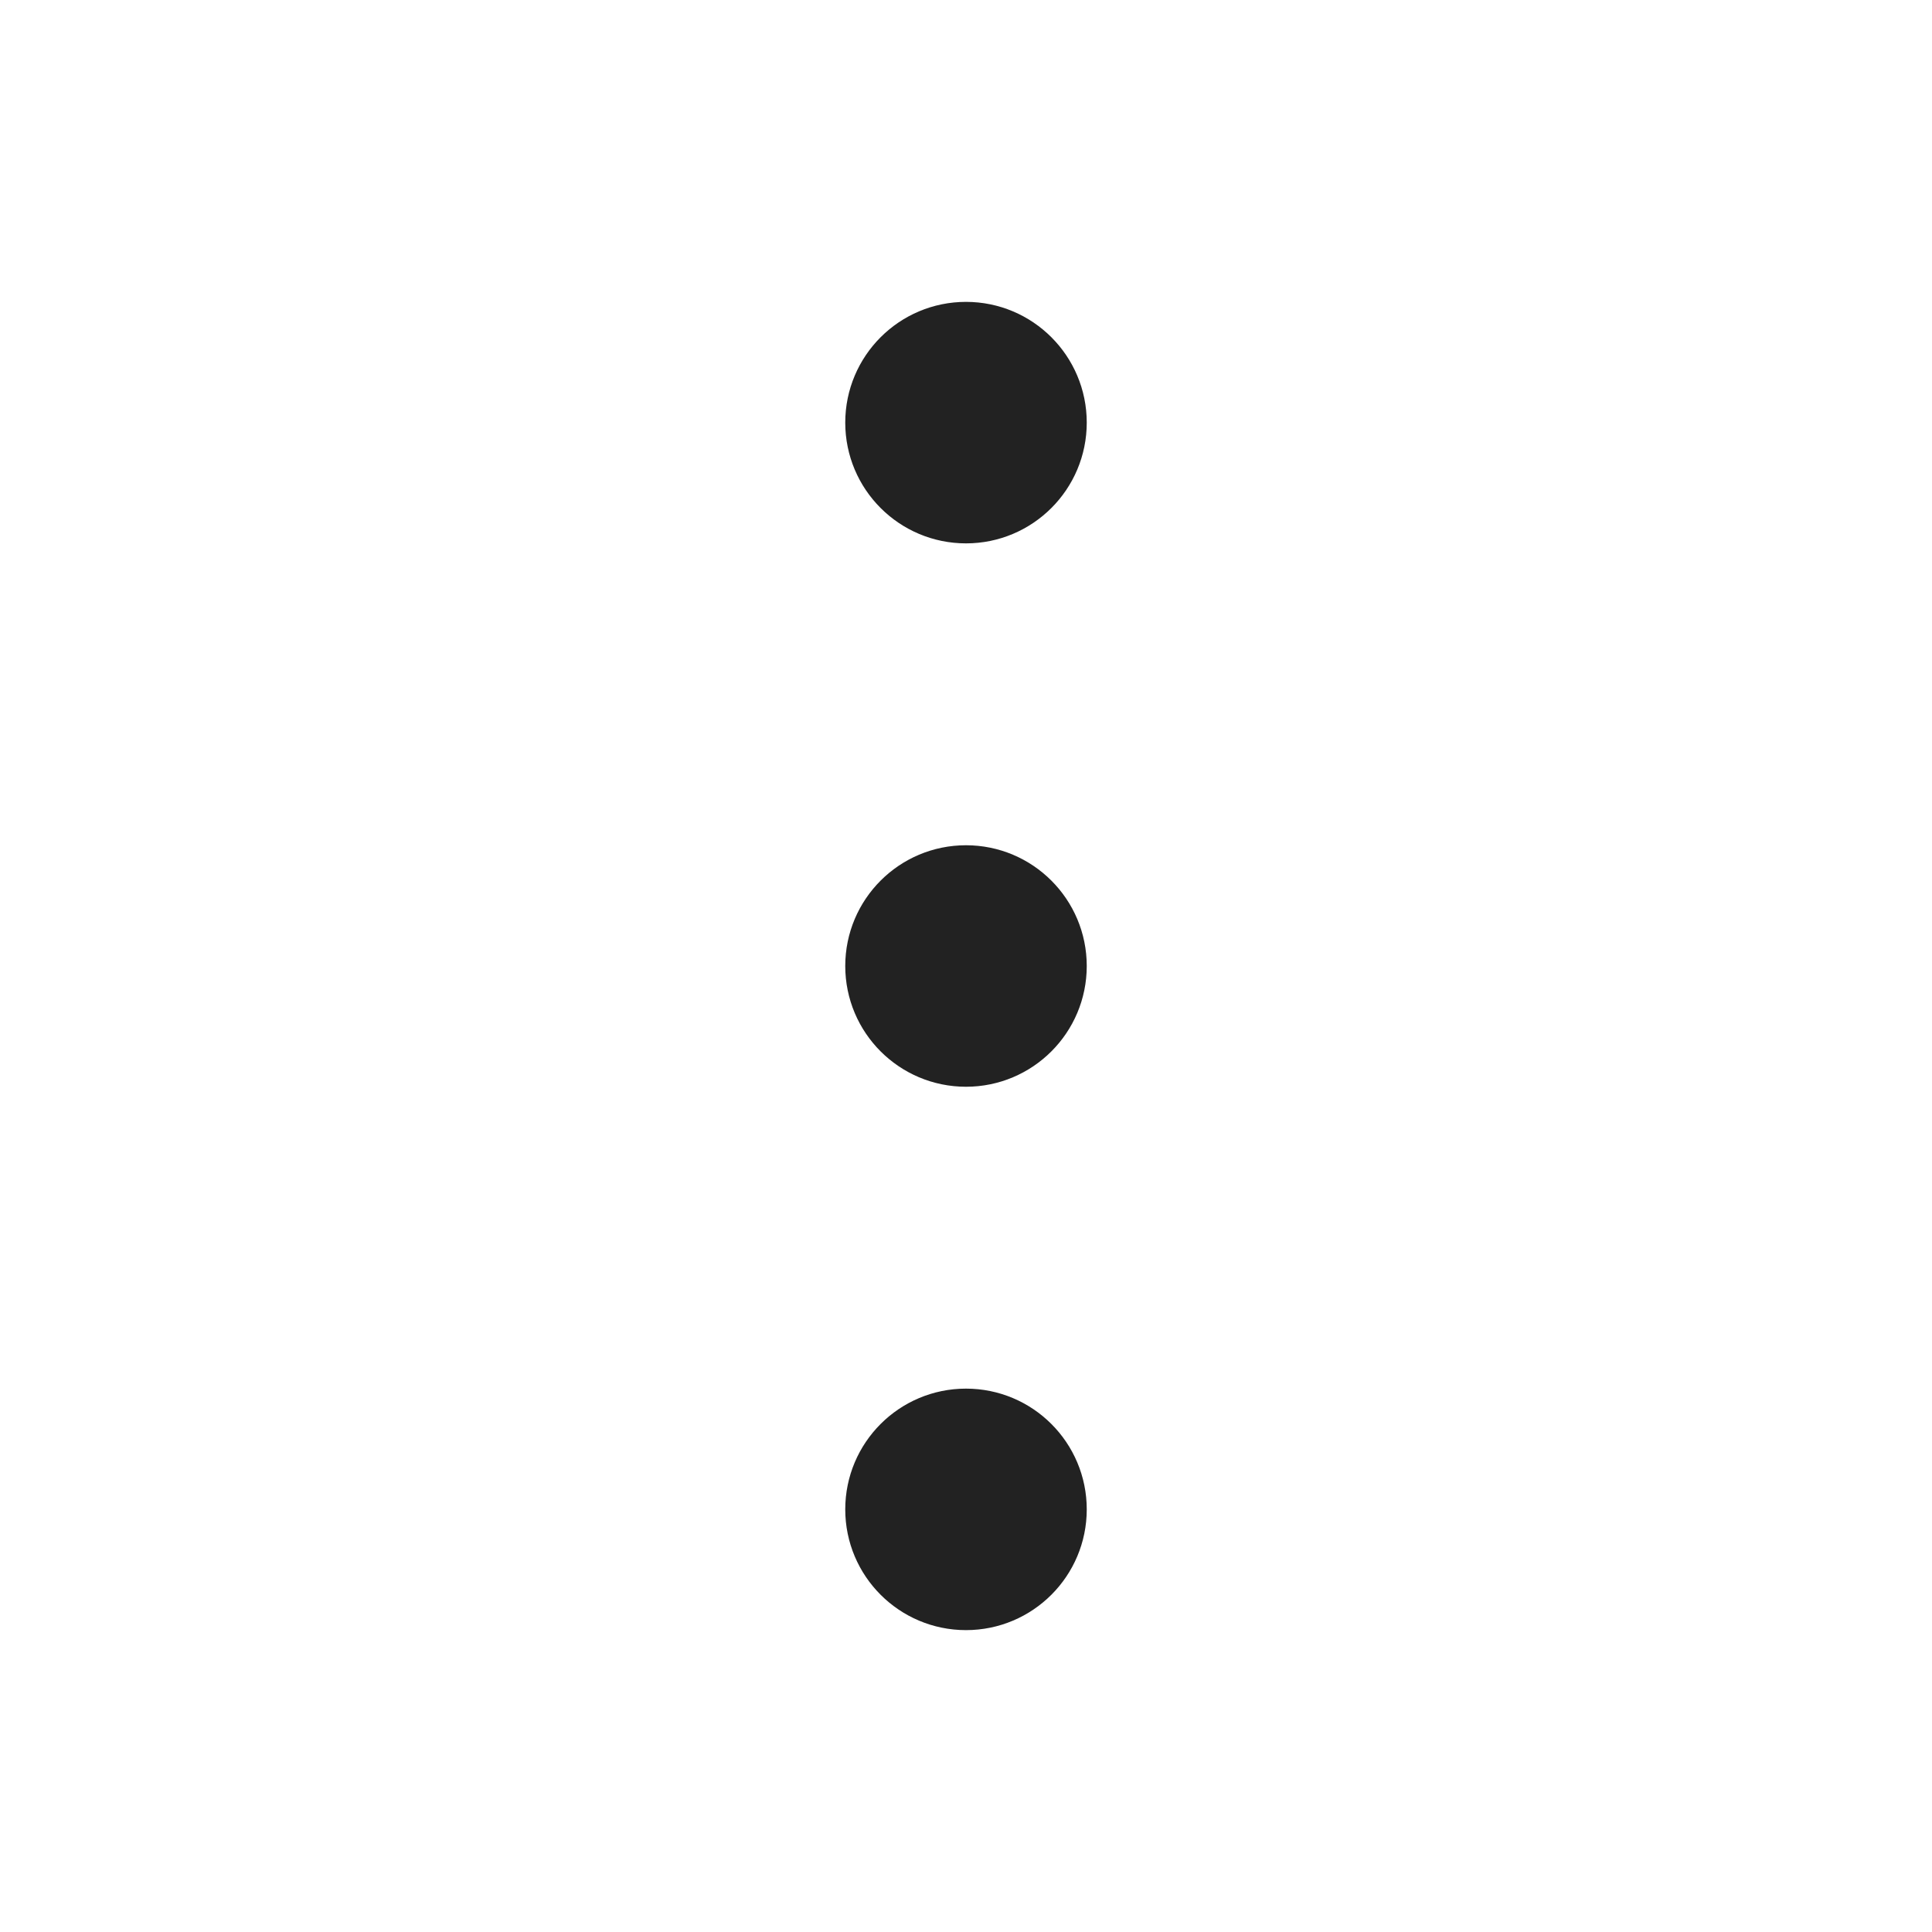
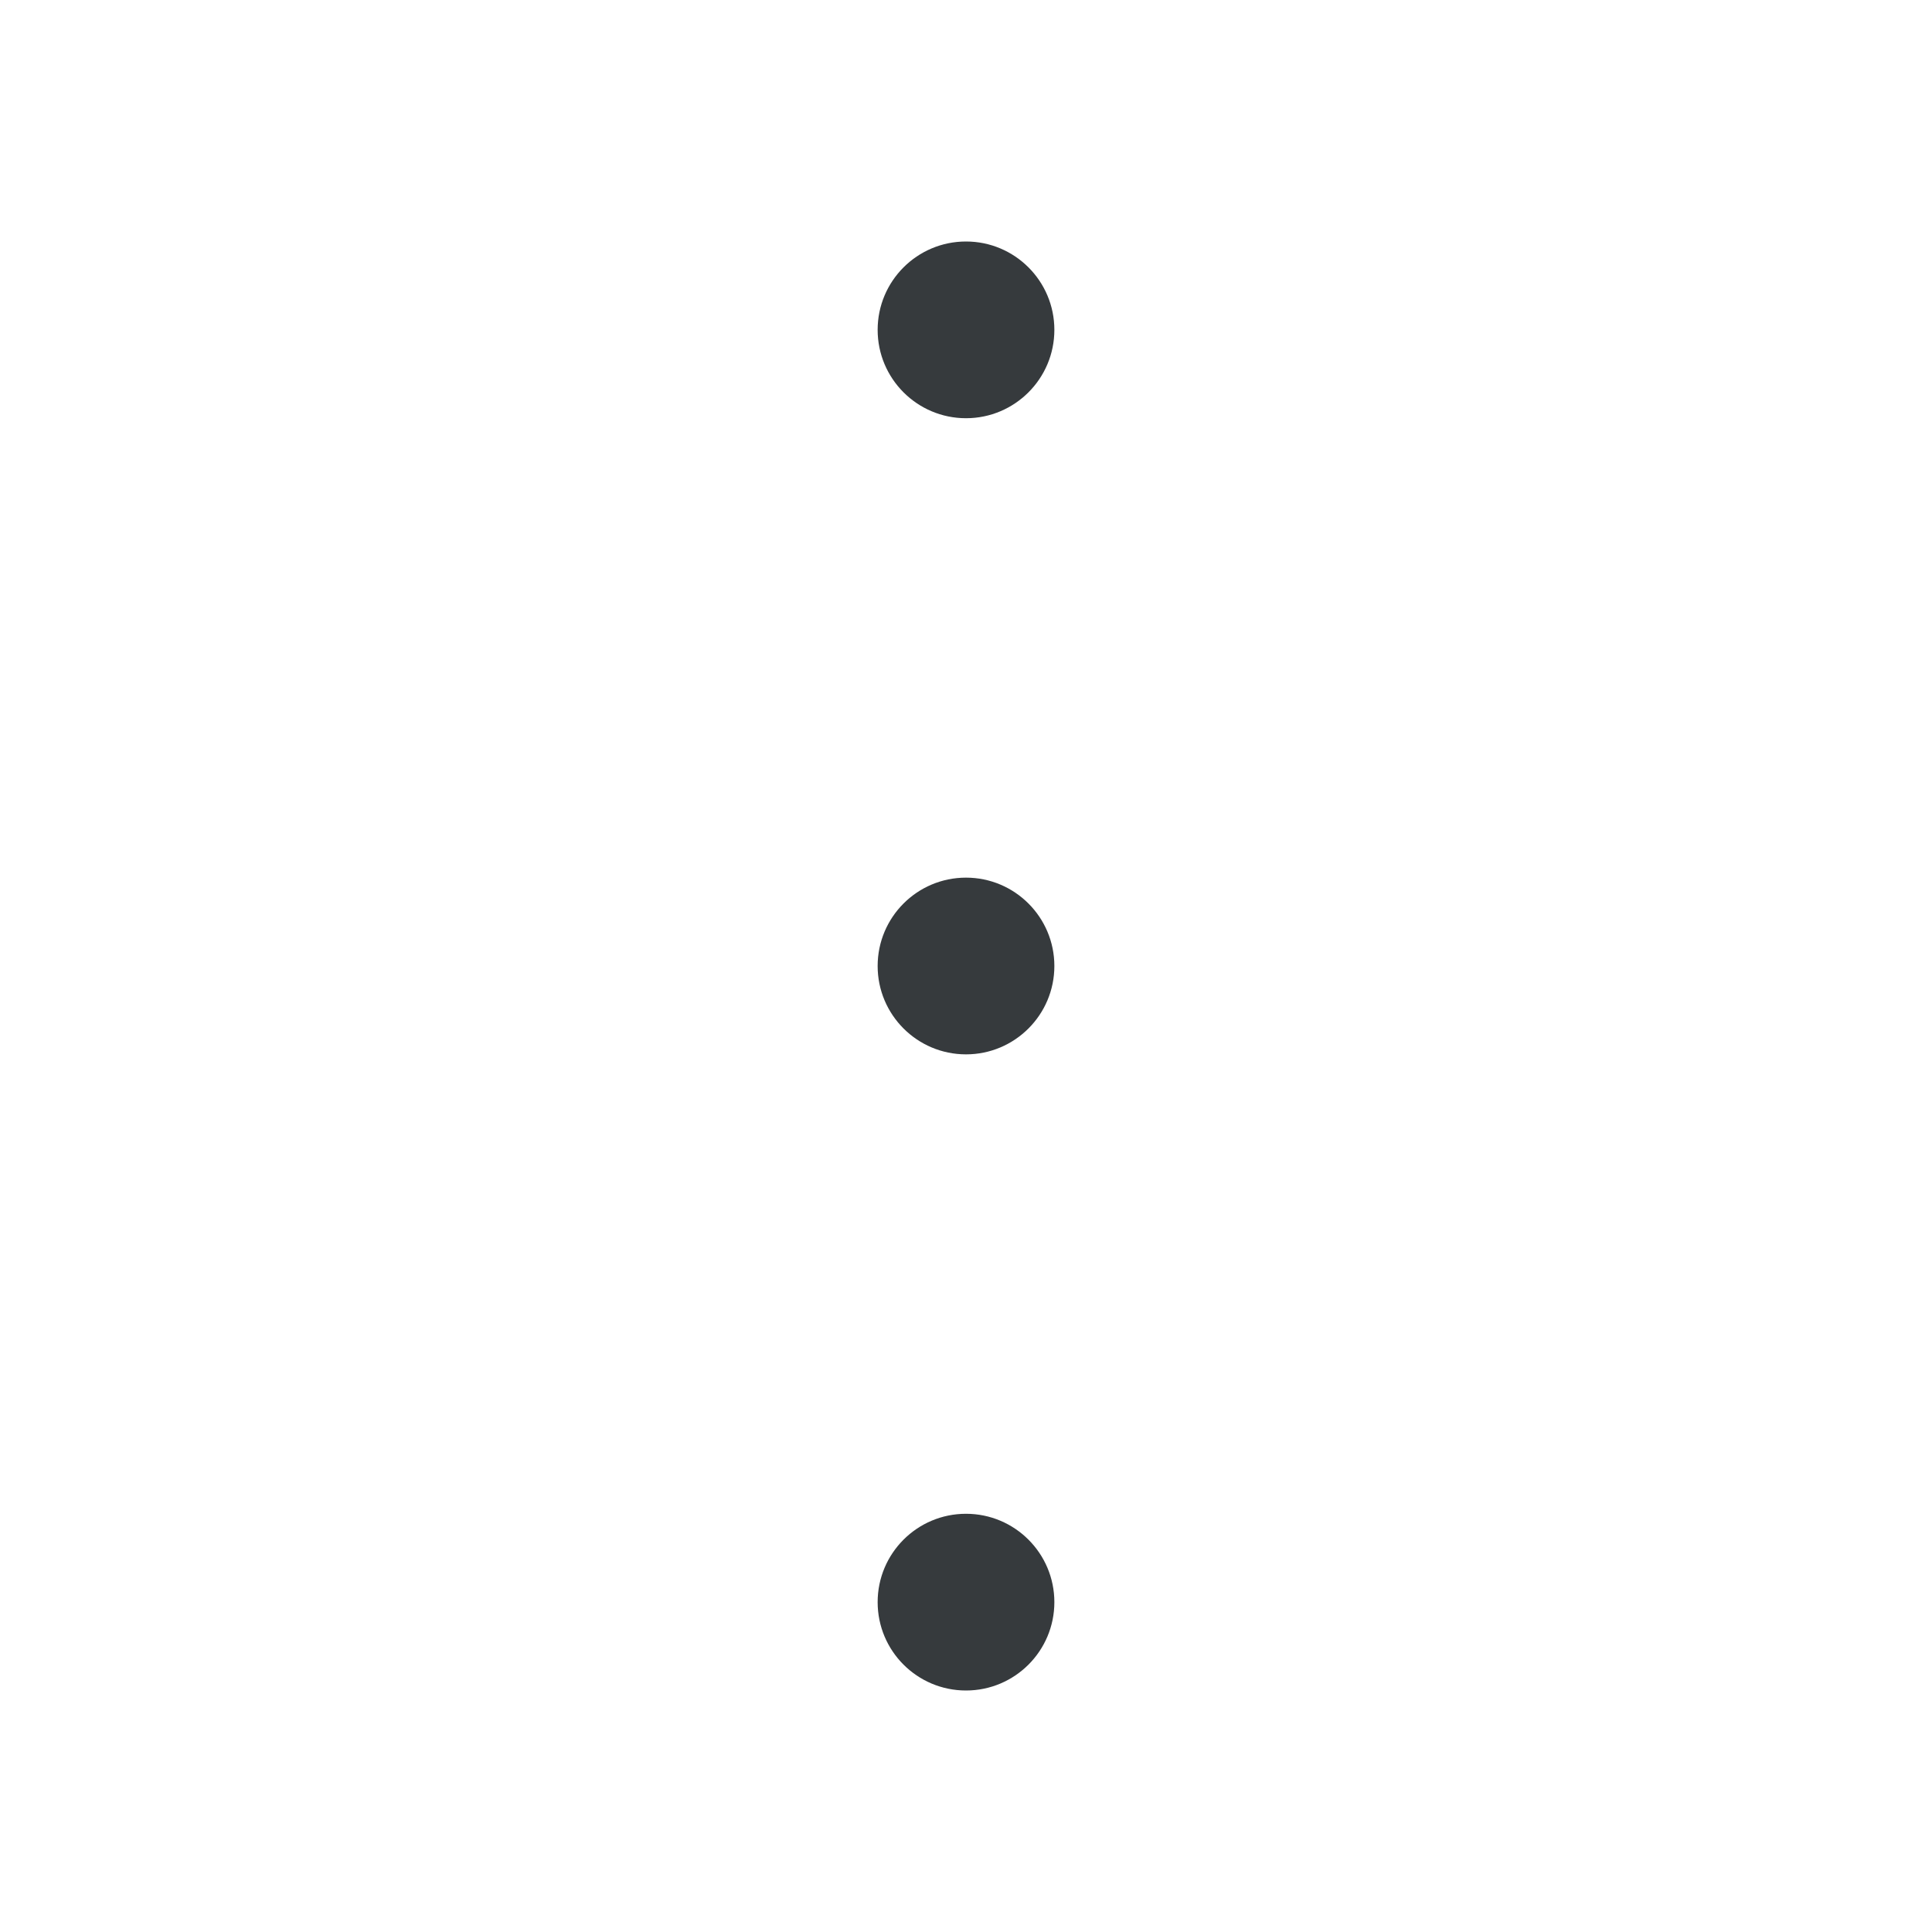
<svg xmlns="http://www.w3.org/2000/svg" width="64" height="64" viewBox="0 0 64 64" fill="none">
-   <path d="M32 17C33.657 17 35 15.657 35 14C35 12.343 33.657 11 32 11C30.343 11 29 12.343 29 14C29 15.657 30.343 17 32 17Z" fill="#222222" stroke="#222222" stroke-width="2" stroke-linecap="round" stroke-linejoin="round" />
-   <path d="M32 35C33.657 35 35 33.657 35 32C35 30.343 33.657 29 32 29C30.343 29 29 30.343 29 32C29 33.657 30.343 35 32 35Z" fill="#222222" stroke="#222222" stroke-width="2" stroke-linecap="round" stroke-linejoin="round" />
-   <path d="M32 53C33.657 53 35 51.657 35 50C35 48.343 33.657 47 32 47C30.343 47 29 48.343 29 50C29 51.657 30.343 53 32 53Z" fill="#222222" stroke="#222222" stroke-width="2" stroke-linecap="round" stroke-linejoin="round" />
+   <g transform="matrix(1 0 0 1 29.0732 8)" opacity="1">
+     <path d="M 5.854 2.927 C 5.854 4.543 4.543 5.854 2.927 5.854 C 1.31 5.854 0 4.543 0 2.927 C 0 1.31 1.31 0 2.927 0 C 4.543 0 5.854 1.31 5.854 2.927 Z M 5.854 24 C 5.854 25.616 4.543 26.927 2.927 26.927 C 1.31 26.927 0 25.616 0 24 C 0 22.384 1.31 21.073 2.927 21.073 C 4.543 21.073 5.854 22.384 5.854 24 Z M 5.854 45.073 C 5.854 46.69 4.543 48 2.927 48 C 1.31 48 0 46.69 0 45.073 C 0 43.457 1.31 42.146 2.927 42.146 C 4.543 42.146 5.854 43.457 5.854 45.073 Z" fill-rule="nonzero" fill="#363a3d" fill-opacity="1" />
+   </g>
</svg>
